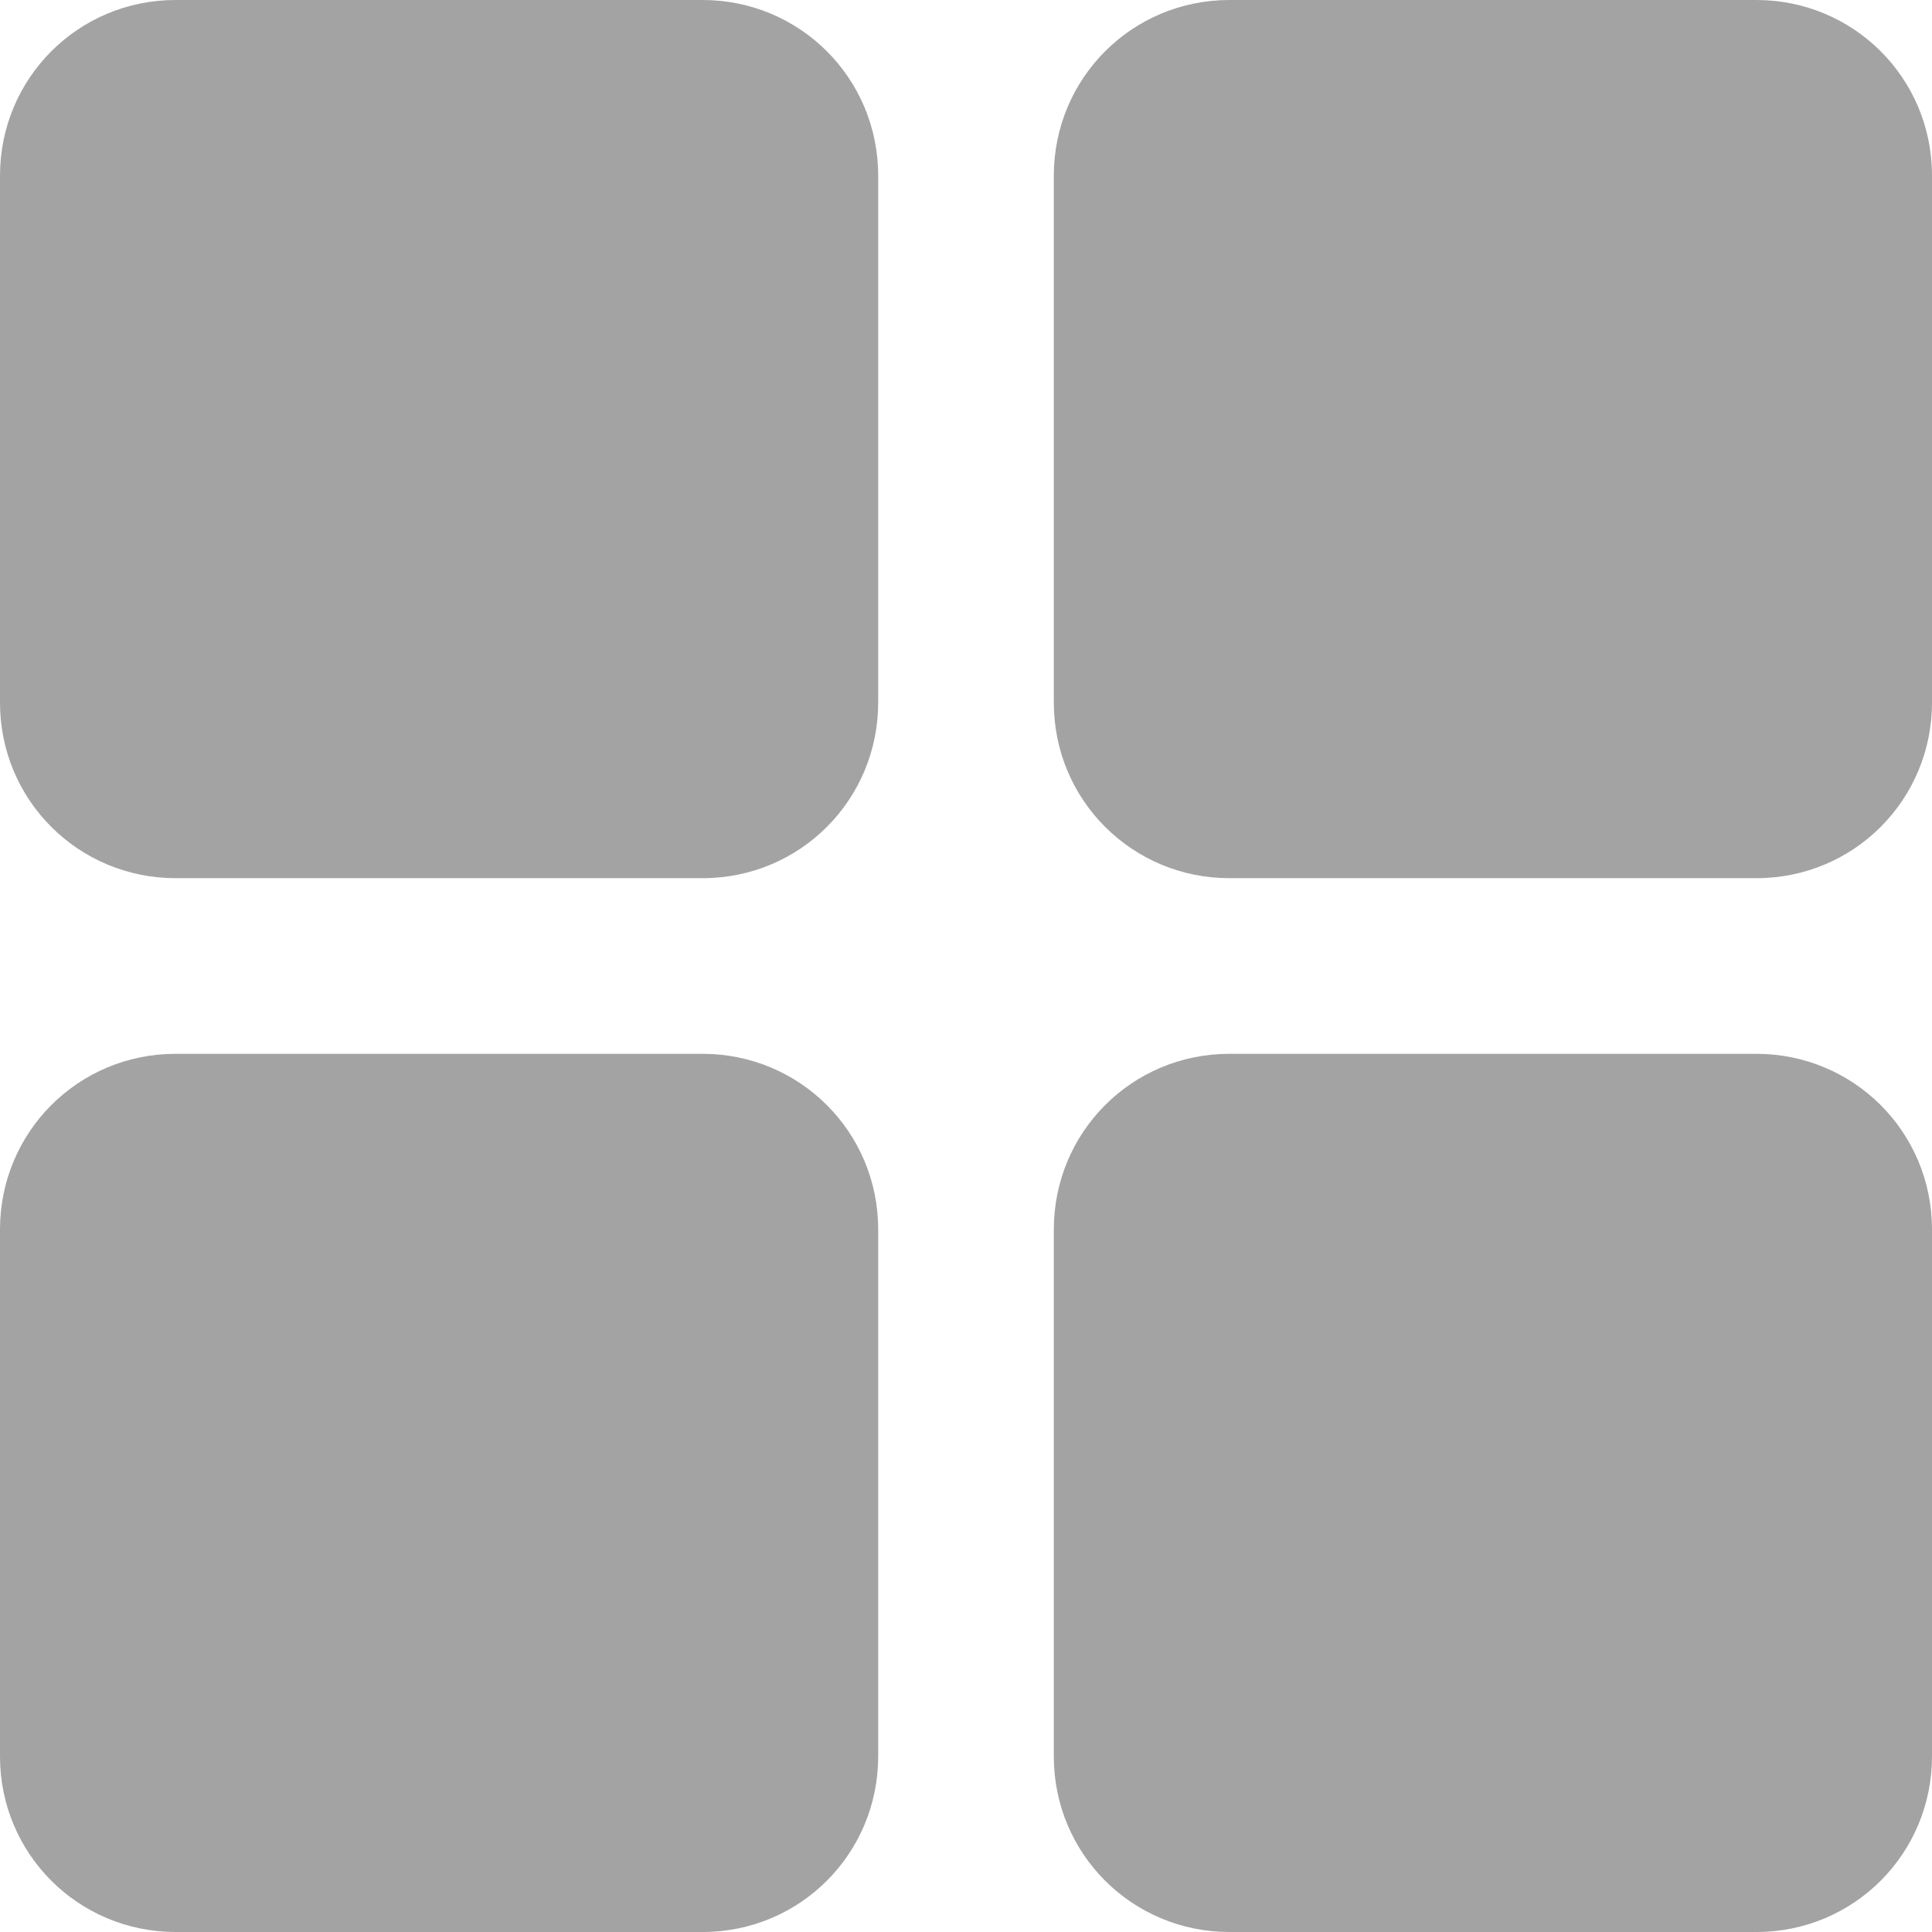
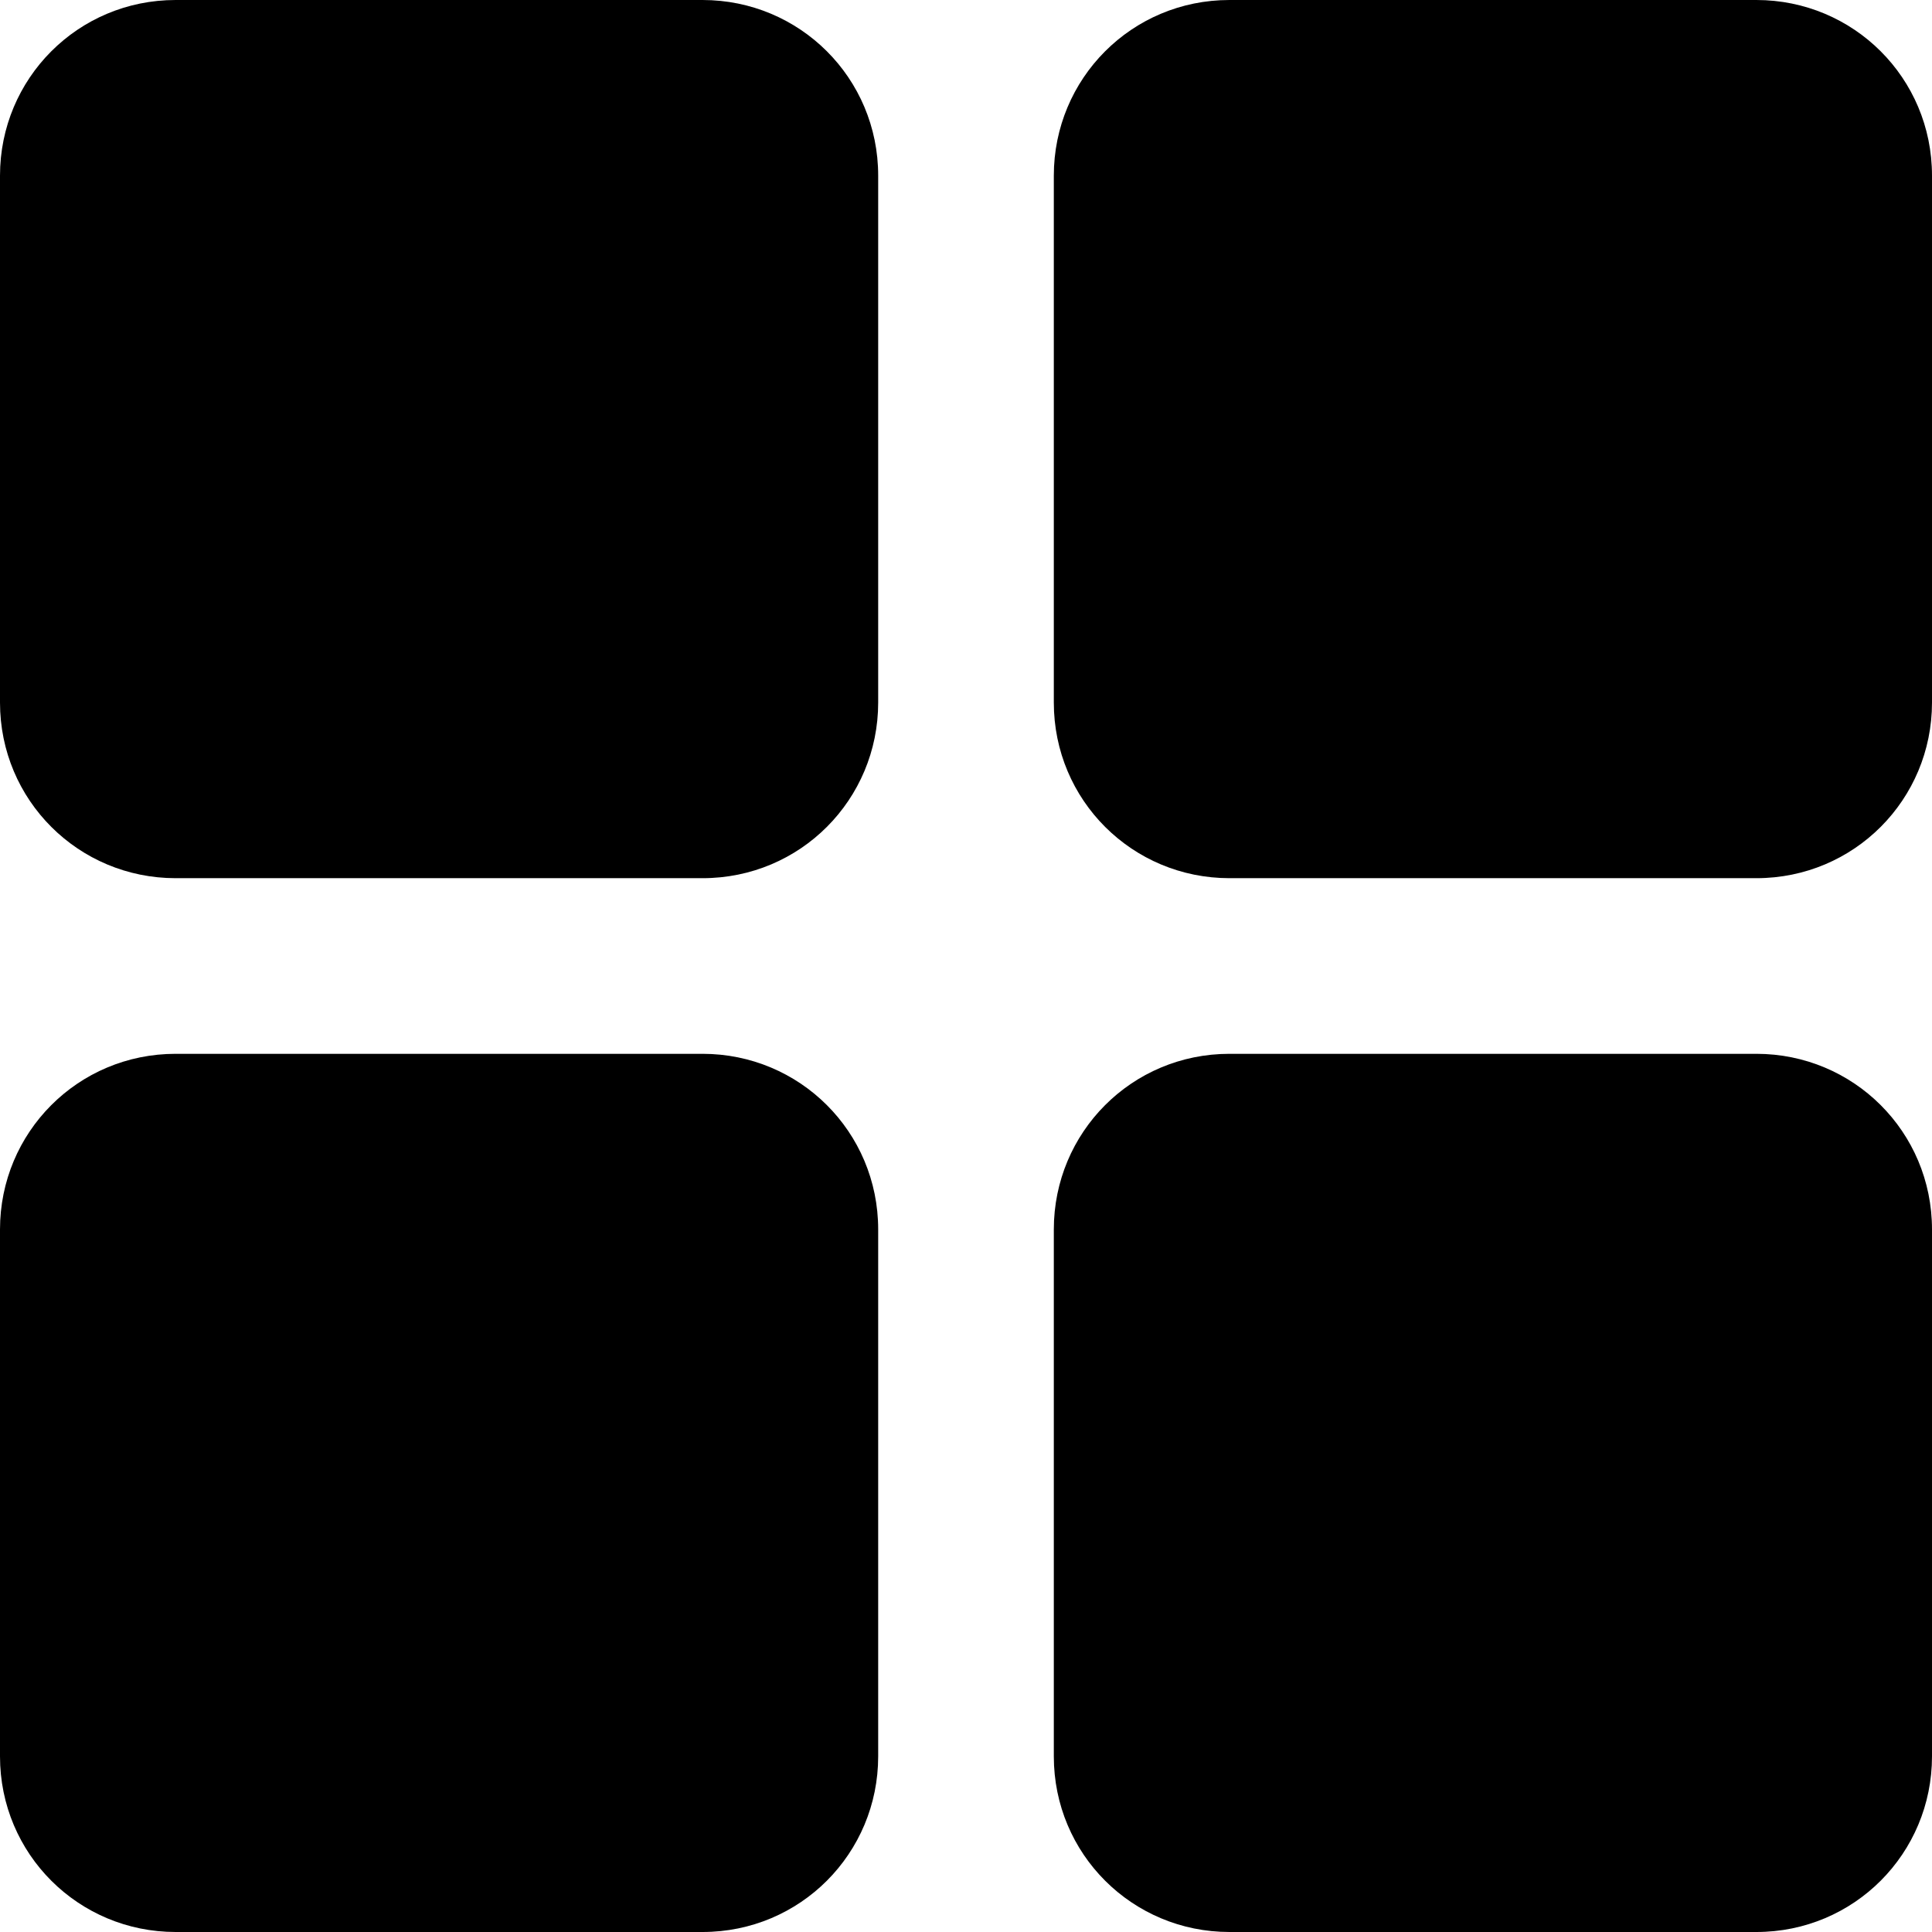
<svg xmlns="http://www.w3.org/2000/svg" width="22" height="22" viewBox="0 0 22 22" fill="none">
-   <path fill-rule="evenodd" clip-rule="evenodd" d="M0 2C0 0.895 0.887 0 2 0H8C9.105 0 10 0.887 10 2V8C10 9.105 9.113 10 8 10H2C0.895 10 0 9.113 0 8V2ZM12 2C12 0.895 12.887 0 14 0H20C21.105 0 22 0.887 22 2V8C22 9.105 21.113 10 20 10H14C12.895 10 12 9.113 12 8V2ZM12 14C12 12.895 12.887 12 14 12H20C21.105 12 22 12.887 22 14V20C22 21.105 21.113 22 20 22H14C12.895 22 12 21.113 12 20V14ZM0 14C0 12.895 0.887 12 2 12H8C9.105 12 10 12.887 10 14V20C10 21.105 9.113 22 8 22H2C0.895 22 0 21.113 0 20V14Z" fill="#A3A3A3" />
+   <path fill-rule="evenodd" clip-rule="evenodd" d="M0 2C0 0.895 0.887 0 2 0H8C9.105 0 10 0.887 10 2V8C10 9.105 9.113 10 8 10H2C0.895 10 0 9.113 0 8V2ZM12 2C12 0.895 12.887 0 14 0H20C21.105 0 22 0.887 22 2V8C22 9.105 21.113 10 20 10H14C12.895 10 12 9.113 12 8V2ZM12 14C12 12.895 12.887 12 14 12H20C21.105 12 22 12.887 22 14V20C22 21.105 21.113 22 20 22H14C12.895 22 12 21.113 12 20V14ZM0 14C0 12.895 0.887 12 2 12H8C9.105 12 10 12.887 10 14V20C10 21.105 9.113 22 8 22H2C0.895 22 0 21.113 0 20V14Z" fill="currentColor" />
</svg>
